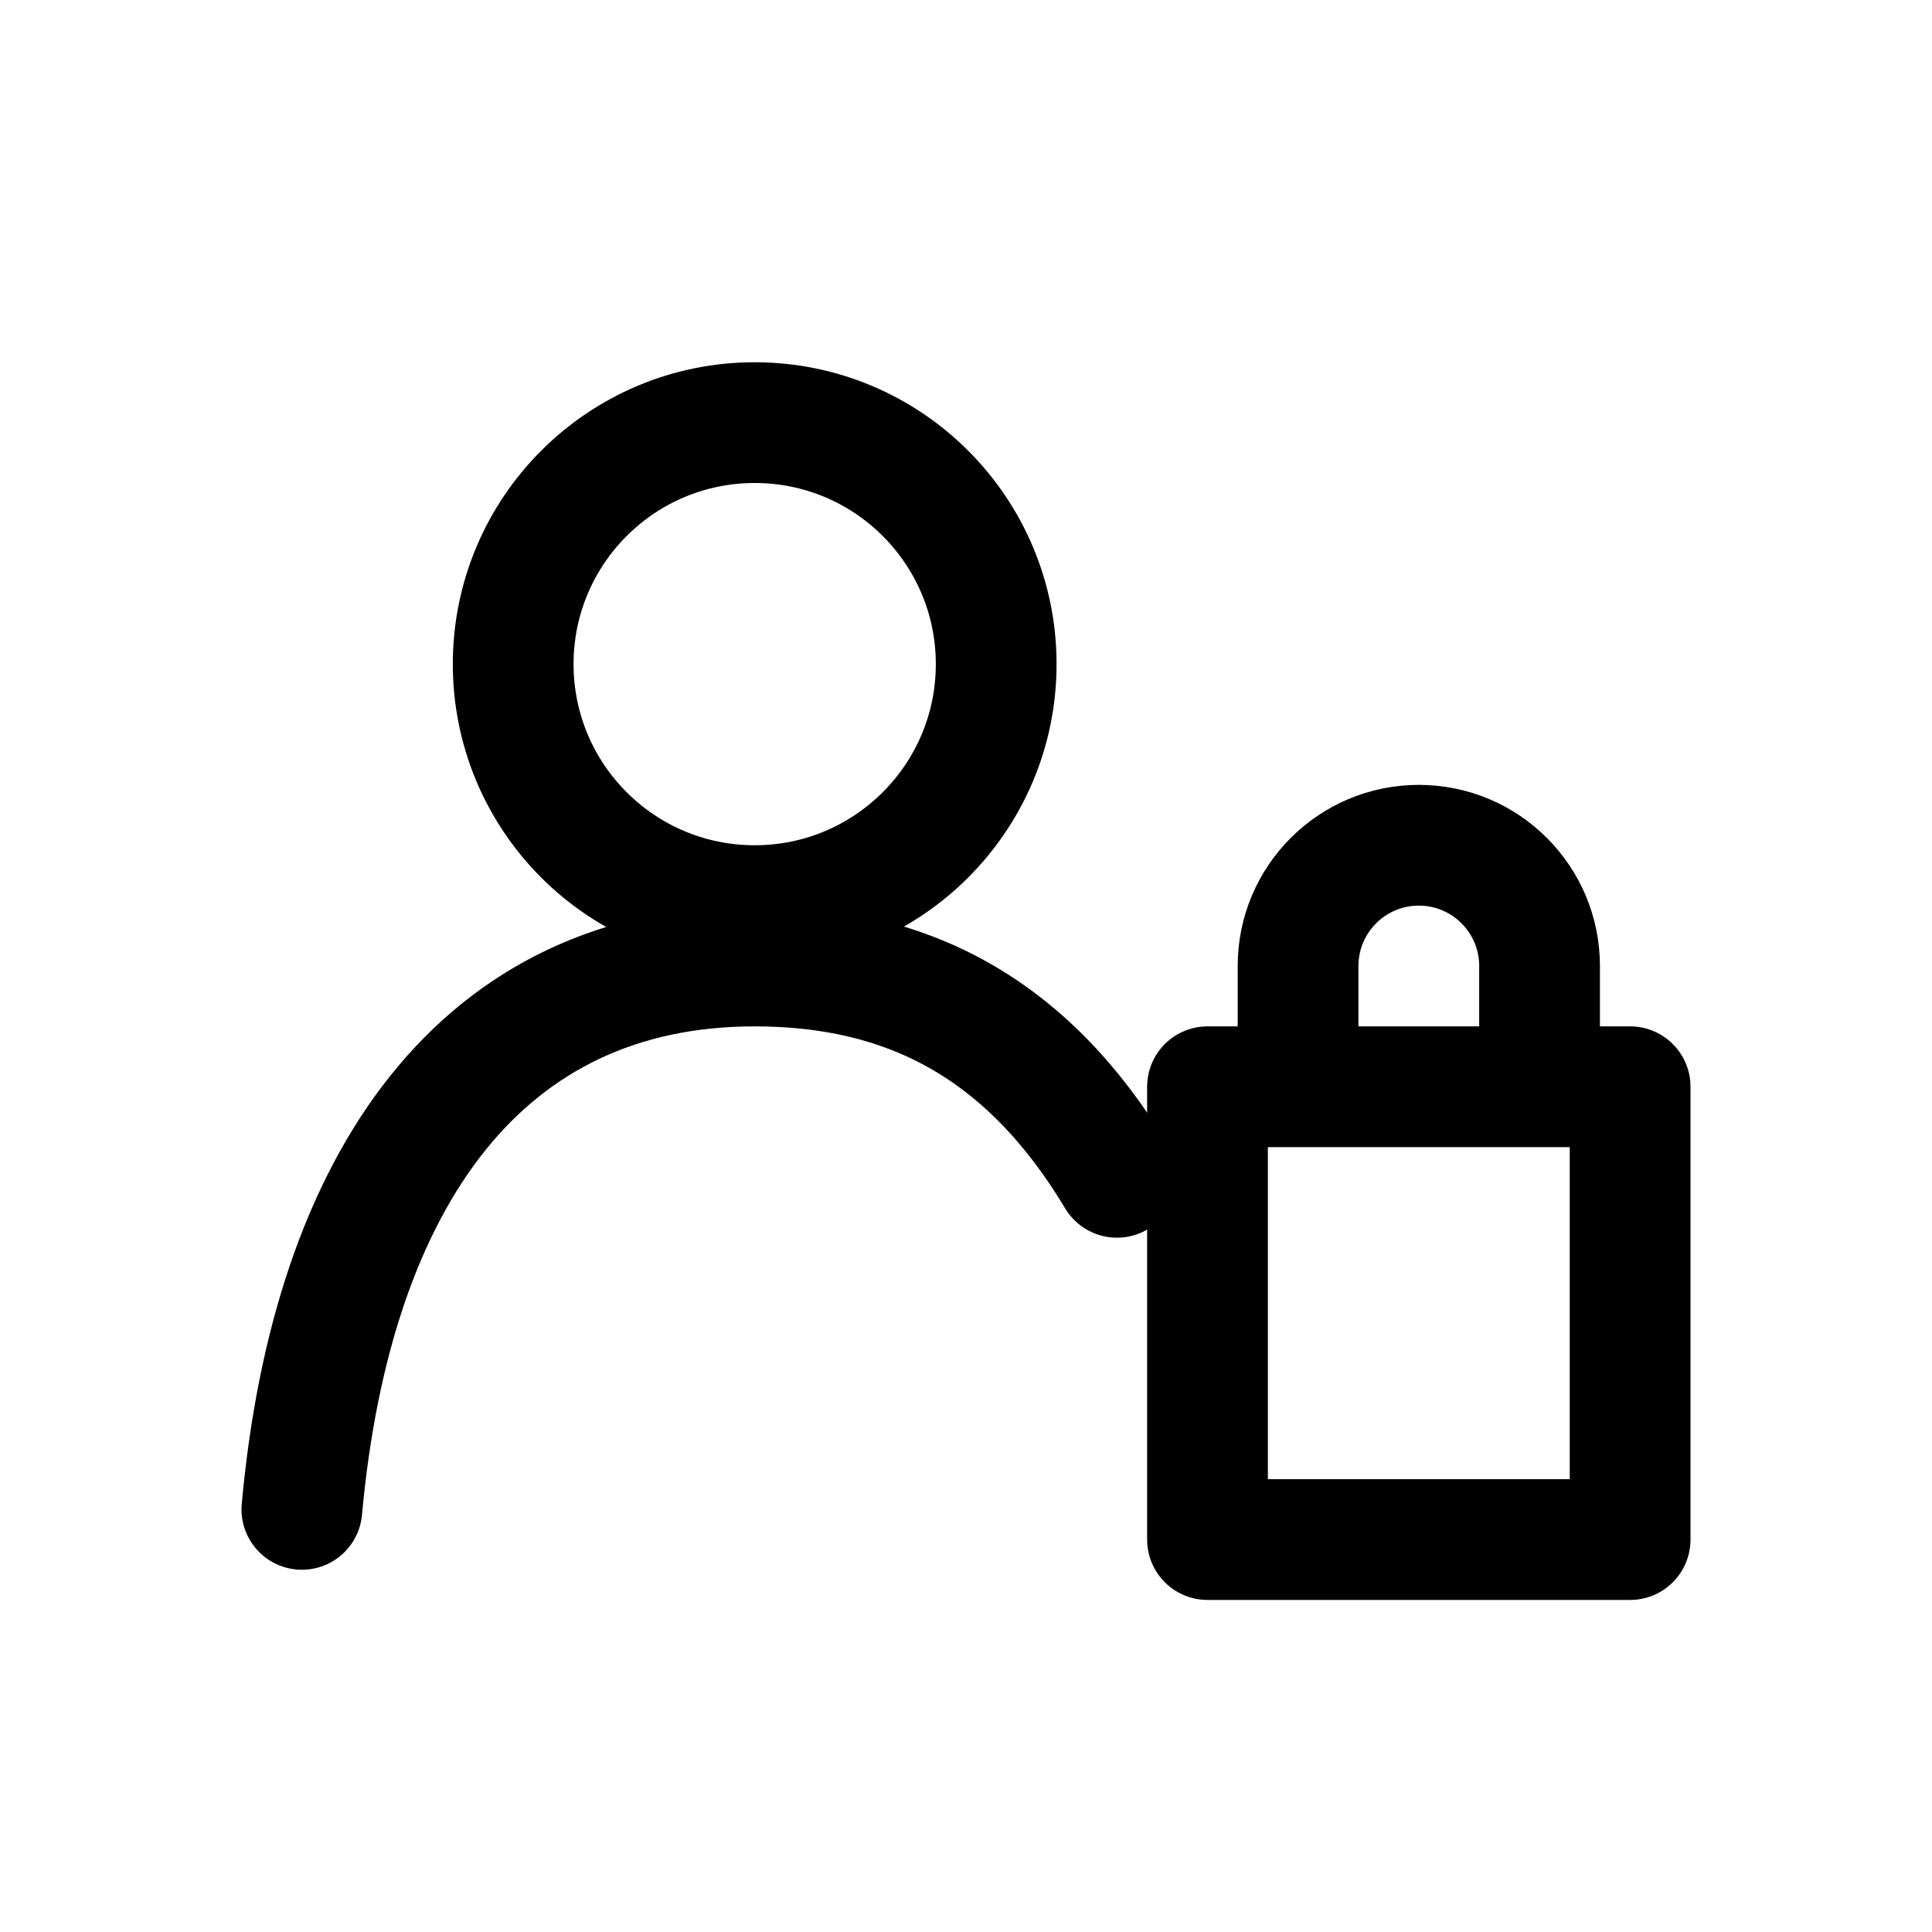
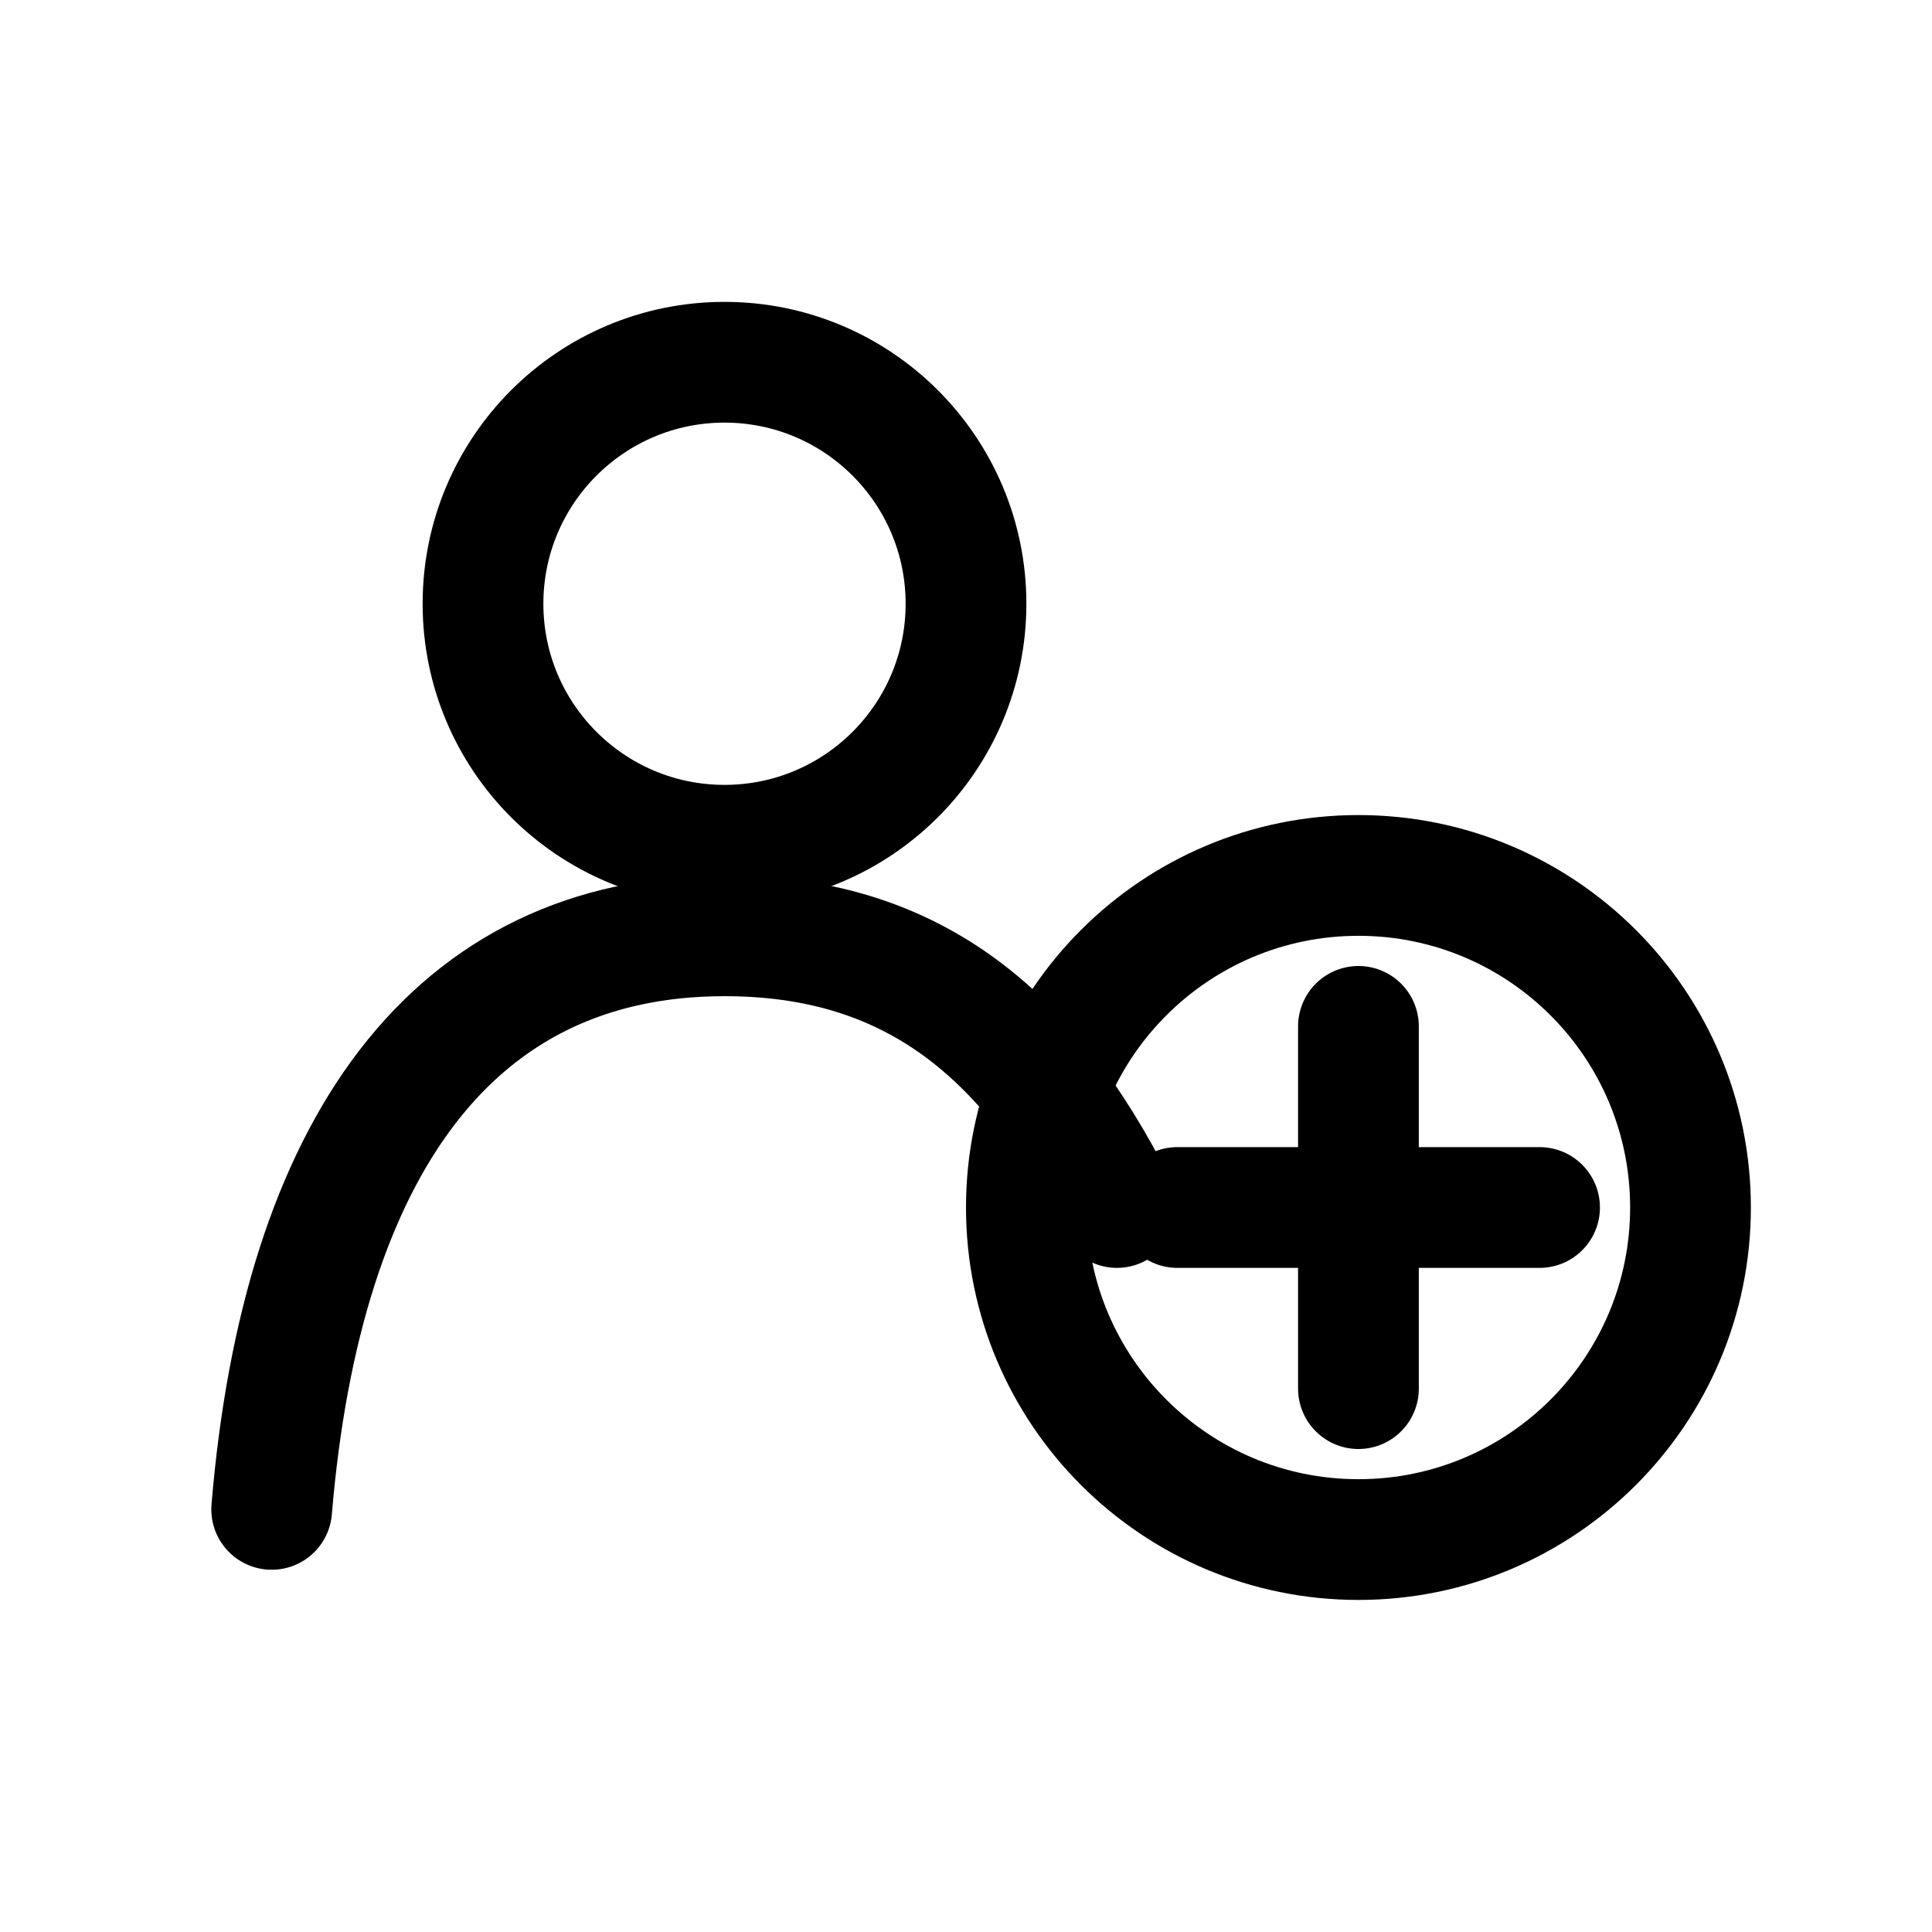
- <svg xmlns="http://www.w3.org/2000/svg" viewBox="0 0 64 64" fill="none" stroke="currentColor" stroke-width="4" stroke-linecap="round" stroke-linejoin="round" aria-hidden="true">
-   <circle cx="25" cy="22" r="8" />
-   <path d="M10 50c1-11 6-18 15-18 5 0 9 2 12 7" />
-   <path d="M40 36h14v15H40zM43 36v-4a4 4 0 0 1 8 0v4" />
+ <svg xmlns="http://www.w3.org/2000/svg" viewBox="0 0 64 64" fill="none" stroke-linecap="round" stroke-linejoin="round" aria-hidden="true">
+   <circle cx="24" cy="20" r="8" stroke="currentColor" stroke-width="4" />
+   <path d="M9 50c1-12 6-19 15-19 6 0 10 3 13 9" stroke="currentColor" stroke-width="4" />
+   <circle cx="45" cy="40" r="11" stroke="currentColor" stroke-width="4" />
+   <path d="M45 34v12M39 40h12" stroke="currentColor" stroke-width="4" />
</svg>
